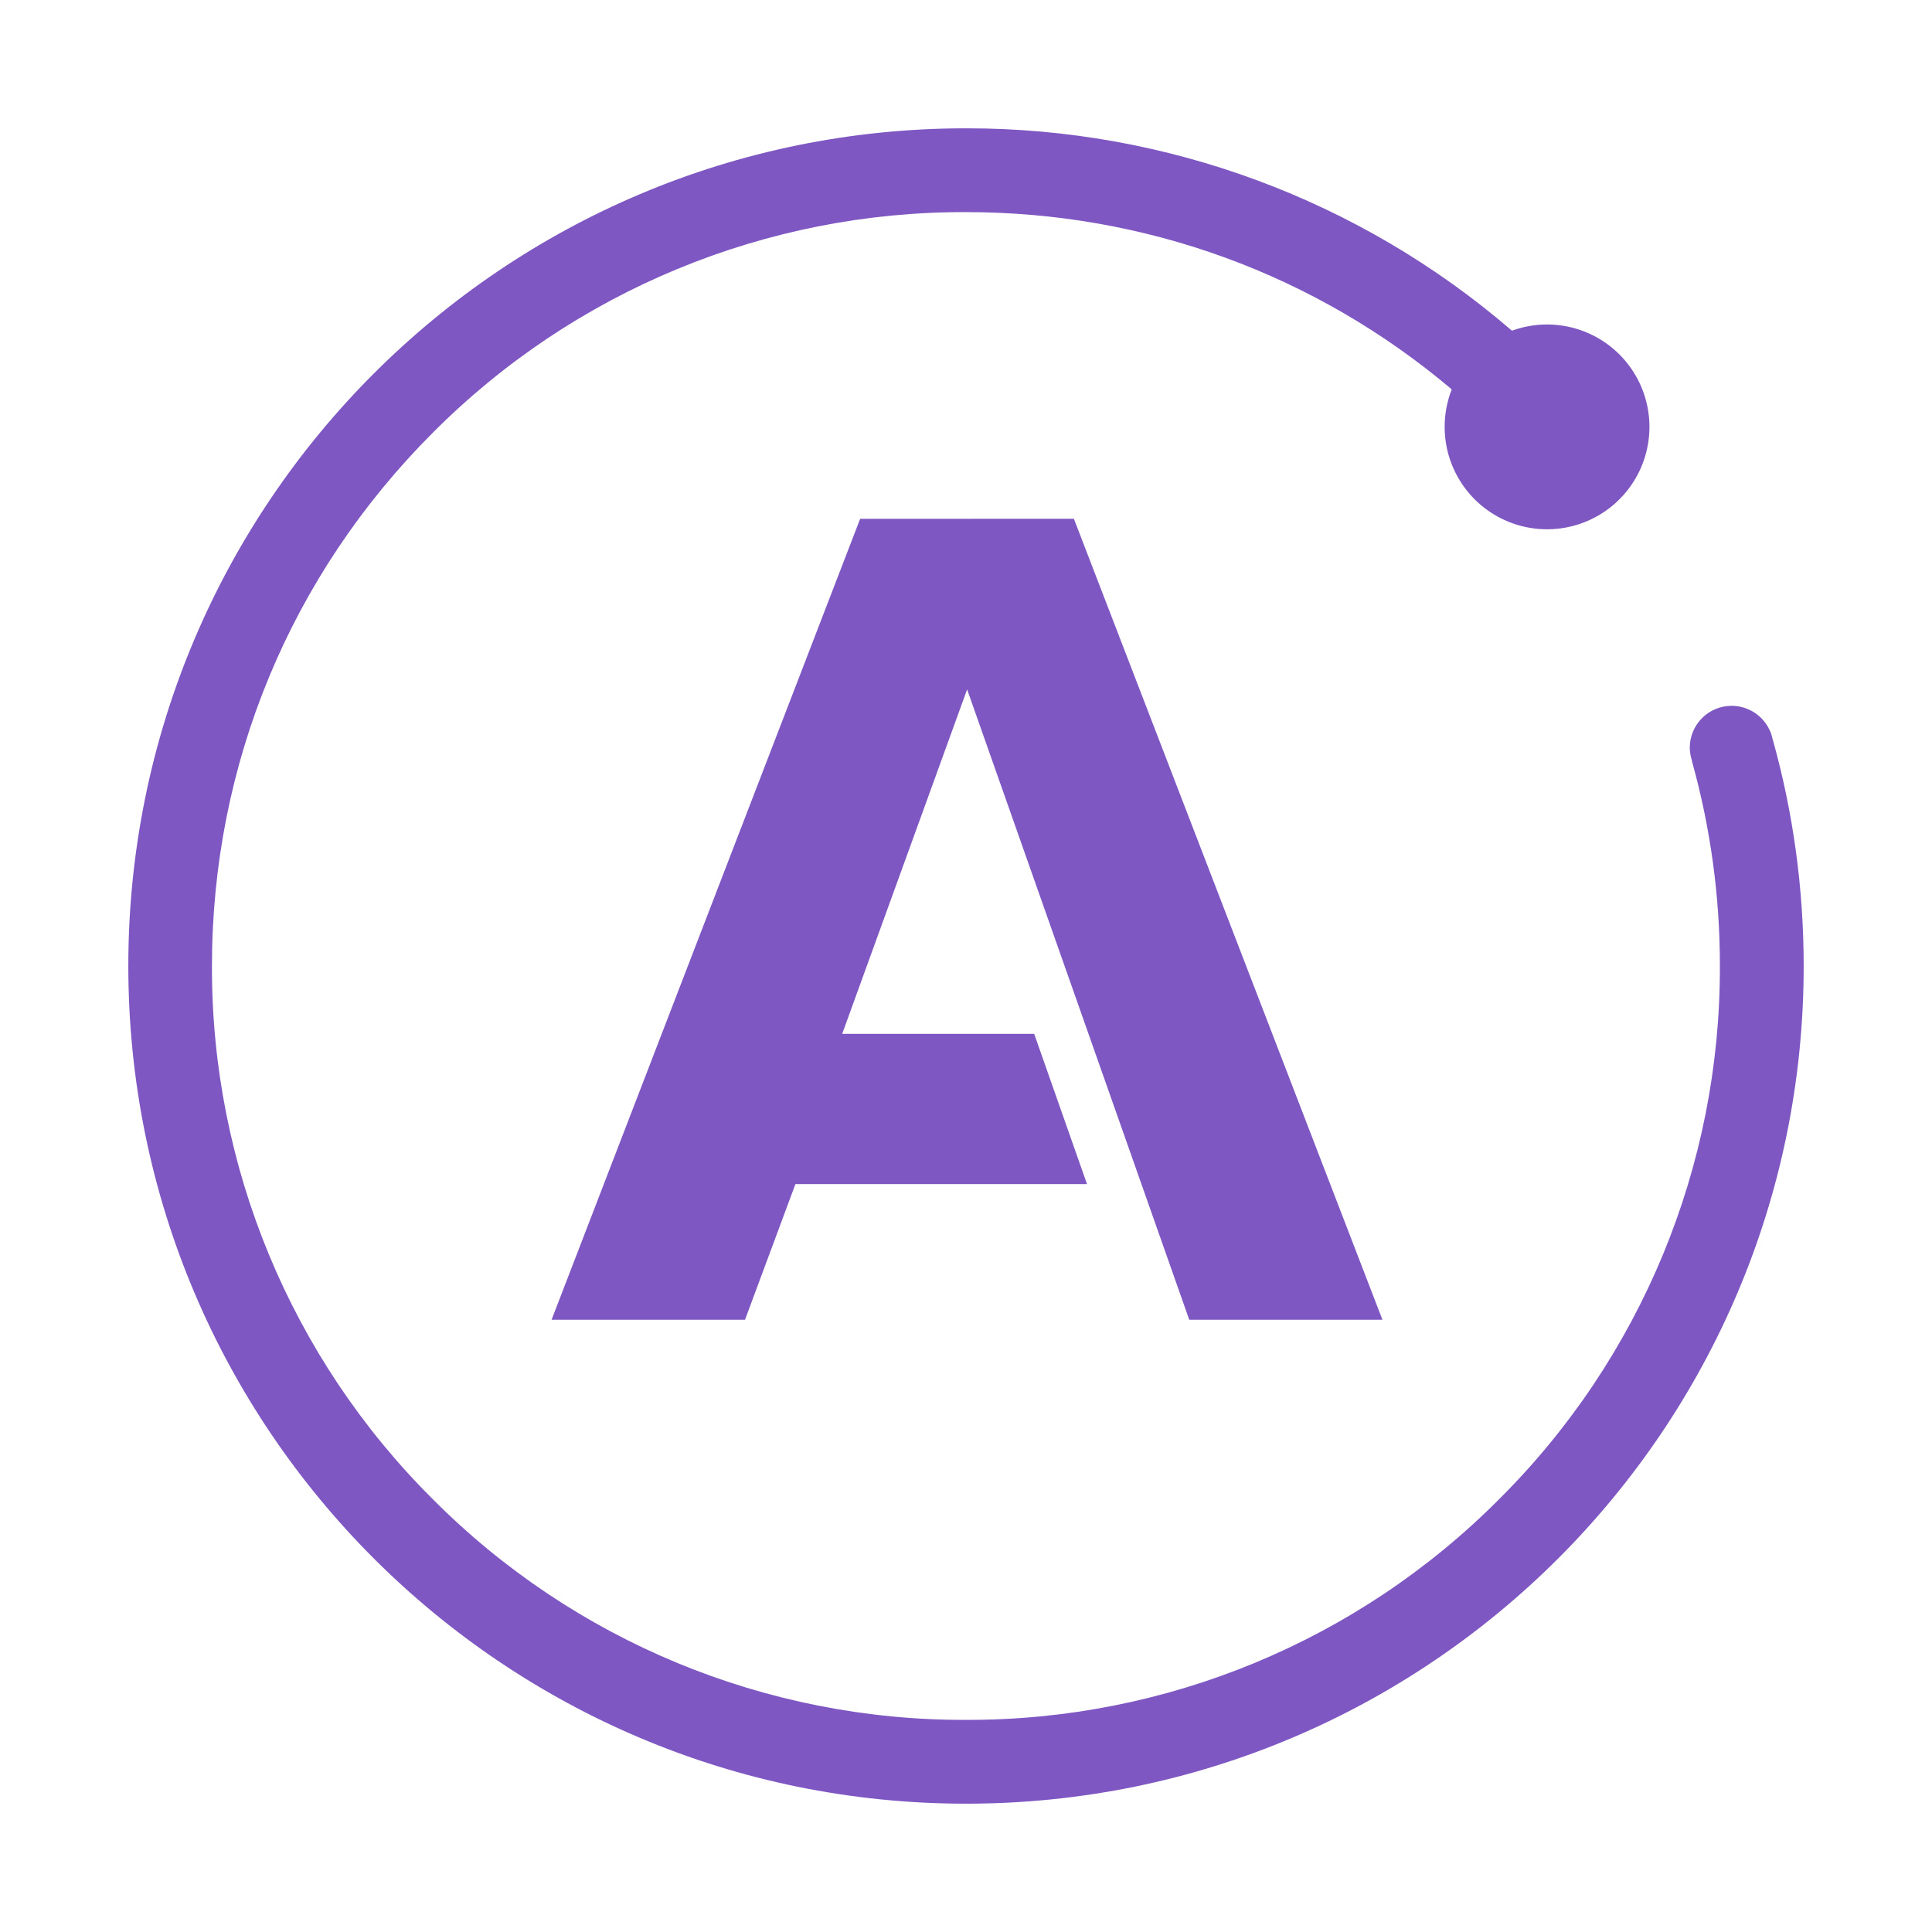
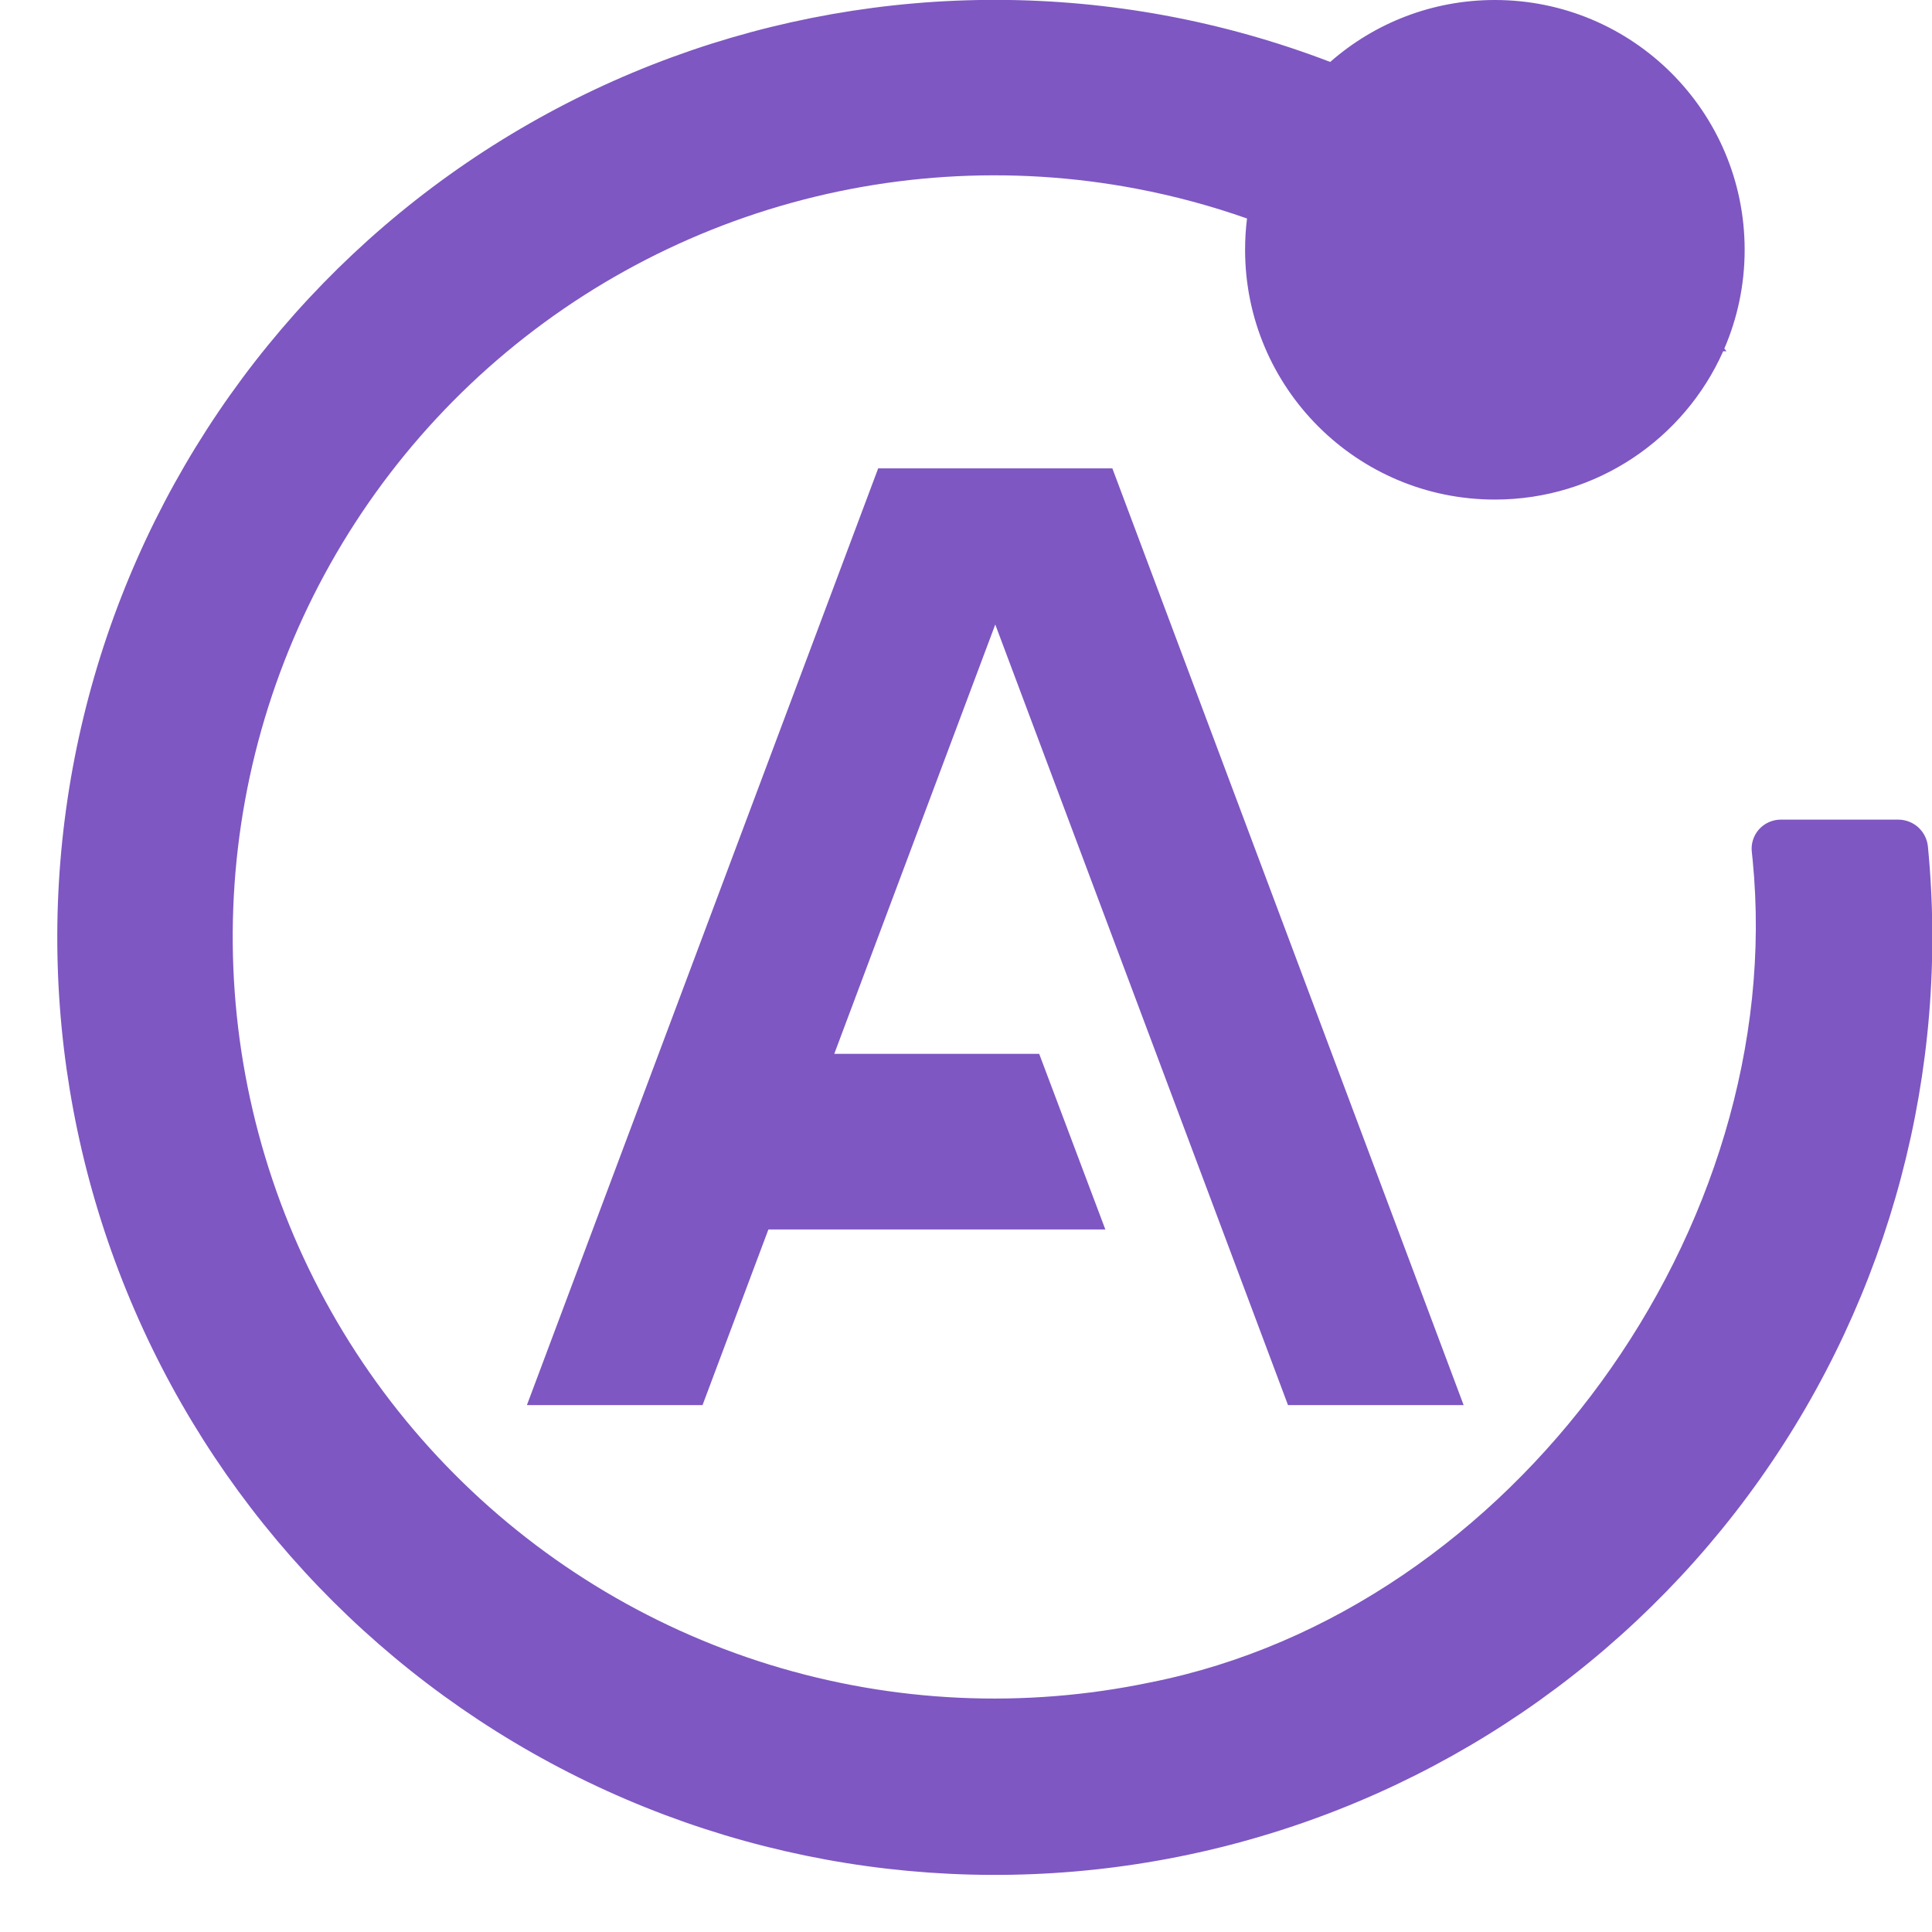
- <svg xmlns="http://www.w3.org/2000/svg" viewBox="0 0 24 24">
-   <path d="M12 1.594C6.253 1.594 1.594 6.253 1.594 12c0 5.747 4.659 10.406 10.406 10.406 5.748 0 10.406-4.66 10.406-10.406 0-.972-.133-1.913-.382-2.806h-.002a.52.52 0 0 0-.025-.093c-.003-.01-.014-.031-.014-.031a.52.52 0 0 0-.47-.302.52.52 0 0 0-.522.52.52.52 0 0 0 .029.166l-.002.002A9.403 9.403 0 0 1 21.365 12a9.305 9.305 0 0 1-2.742 6.623A9.304 9.304 0 0 1 12 21.365a9.304 9.304 0 0 1-6.624-2.742A9.306 9.306 0 0 1 2.633 12c0-2.502.974-4.855 2.743-6.624A9.304 9.304 0 0 1 12 2.635c2.234 0 4.347.776 6.034 2.202a1.271 1.271 0 0 0-.088.466 1.272 1.272 0 1 0 .836-1.195A10.367 10.367 0 0 0 12 1.594zm-1.315 4.851-3.833 9.949h2.403l.626-1.685h3.622l-.656-1.866h-2.385l1.552-4.279 2.759 7.83h2.4l-3.833-9.95z" fill="#7e57c2" />
+ <svg xmlns="http://www.w3.org/2000/svg" width="33" height="33" viewBox="0 0 33 33" fill="none">
+   <path d="M32.765 14.131C32.858 14.216 32.917 14.332 32.93 14.457C33.303 18.286 32.285 22.122 30.063 25.262C27.84 28.403 24.561 30.638 20.826 31.559C17.09 32.48 13.148 32.026 9.72 30.278C6.292 28.531 3.608 25.608 2.159 22.044C0.709 18.481 0.591 14.514 1.826 10.87C3.062 7.227 5.567 4.149 8.885 2.202C12.203 0.254 16.111 -0.434 19.895 0.263C20.865 0.442 21.811 0.709 22.721 1.058C23.472 0.399 24.456 -6.28643e-09 25.533 -6.28643e-09C27.89 -6.28643e-09 29.8 1.91 29.8 4.267C29.8 4.866 29.676 5.437 29.453 5.954C29.465 5.97 29.478 5.985 29.49 6H29.433C28.769 7.493 27.273 8.533 25.533 8.533C23.177 8.533 21.267 6.623 21.267 4.267C21.267 4.085 21.278 3.907 21.3 3.732C20.689 3.517 20.061 3.347 19.42 3.225C17.257 2.812 15.024 2.956 12.931 3.642C10.839 4.328 8.954 5.534 7.455 7.147C5.956 8.76 4.891 10.727 4.359 12.865C3.828 15.002 3.848 17.239 4.417 19.366C4.986 21.494 6.086 23.442 7.614 25.028C9.142 26.614 11.047 27.787 13.152 28.436C15.256 29.084 17.491 29.188 19.646 28.737C25.84 27.51 30.553 20.977 29.937 14.693C29.932 14.648 29.927 14.604 29.923 14.559C29.914 14.489 29.92 14.418 29.941 14.351C29.961 14.284 29.996 14.222 30.042 14.169C30.089 14.116 30.146 14.074 30.21 14.045C30.274 14.016 30.343 14 30.413 14H32.424C32.55 14 32.671 14.047 32.765 14.131Z" fill="#7E57C2" />
+   <path d="M15 8L9 24H12L13.125 21H18.88L17.75 18H14.25L17 10.667L22 24H25L19 8H15Z" fill="#7E57C2" />
</svg>
